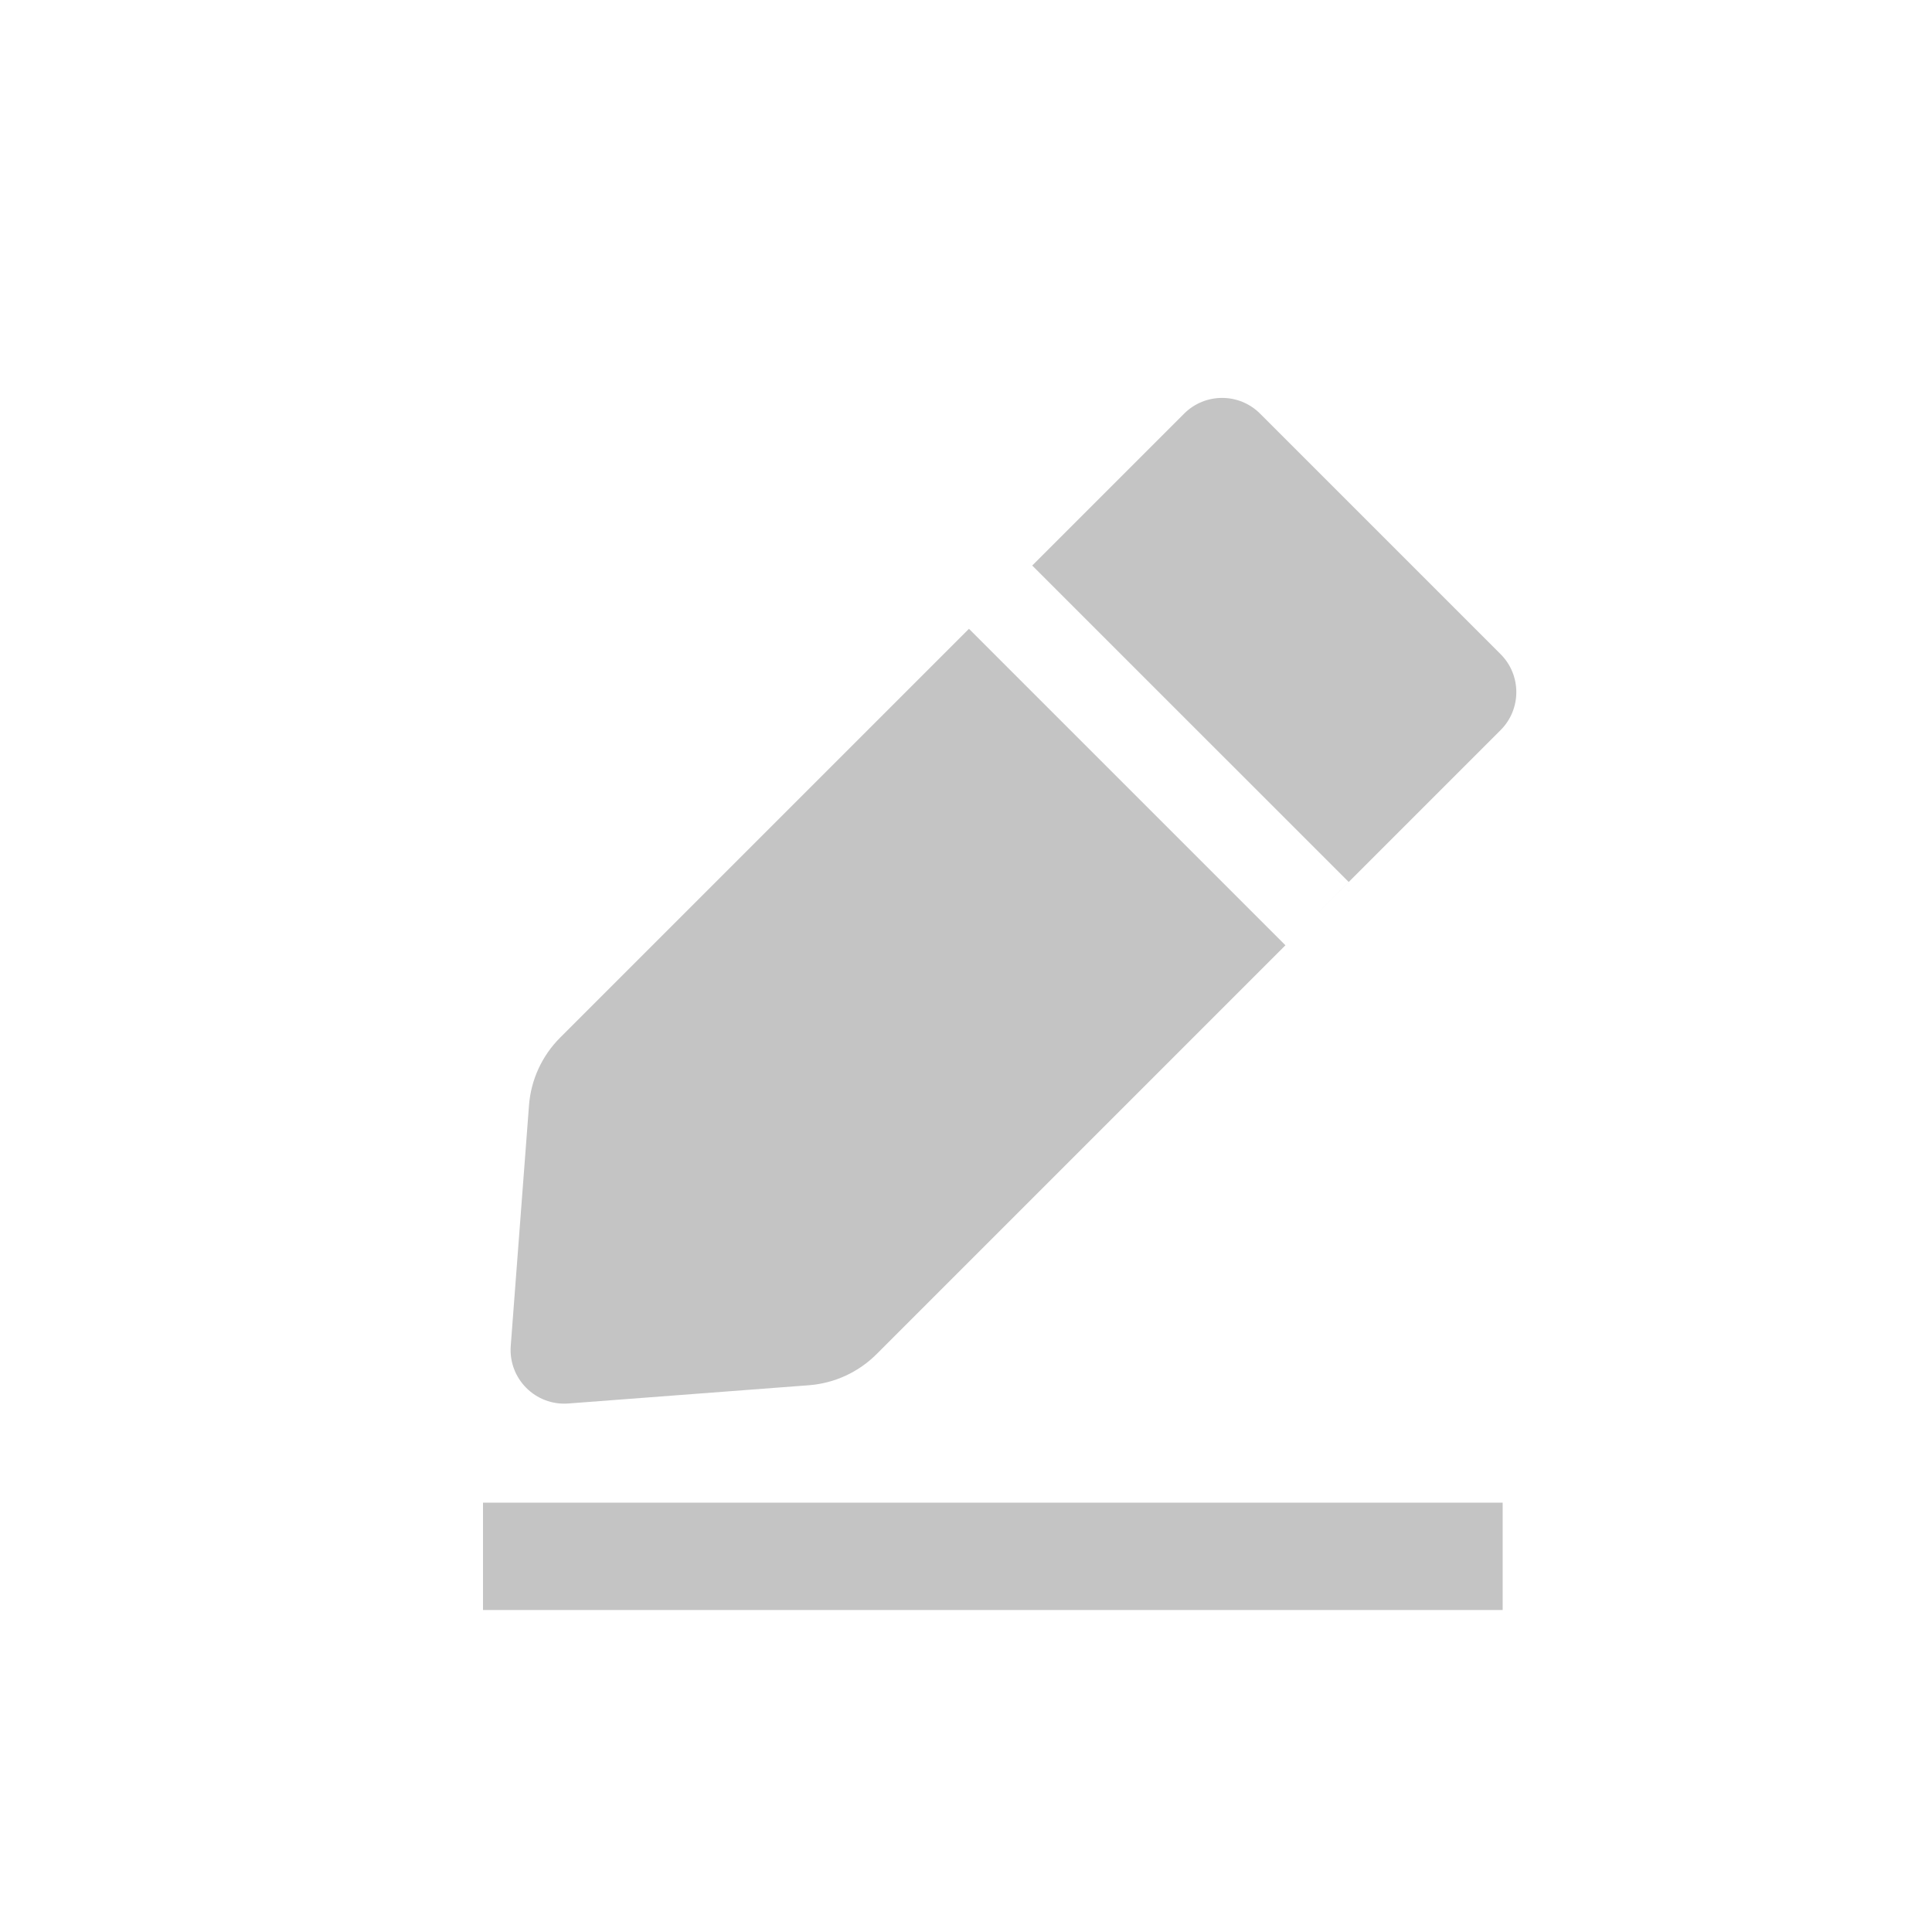
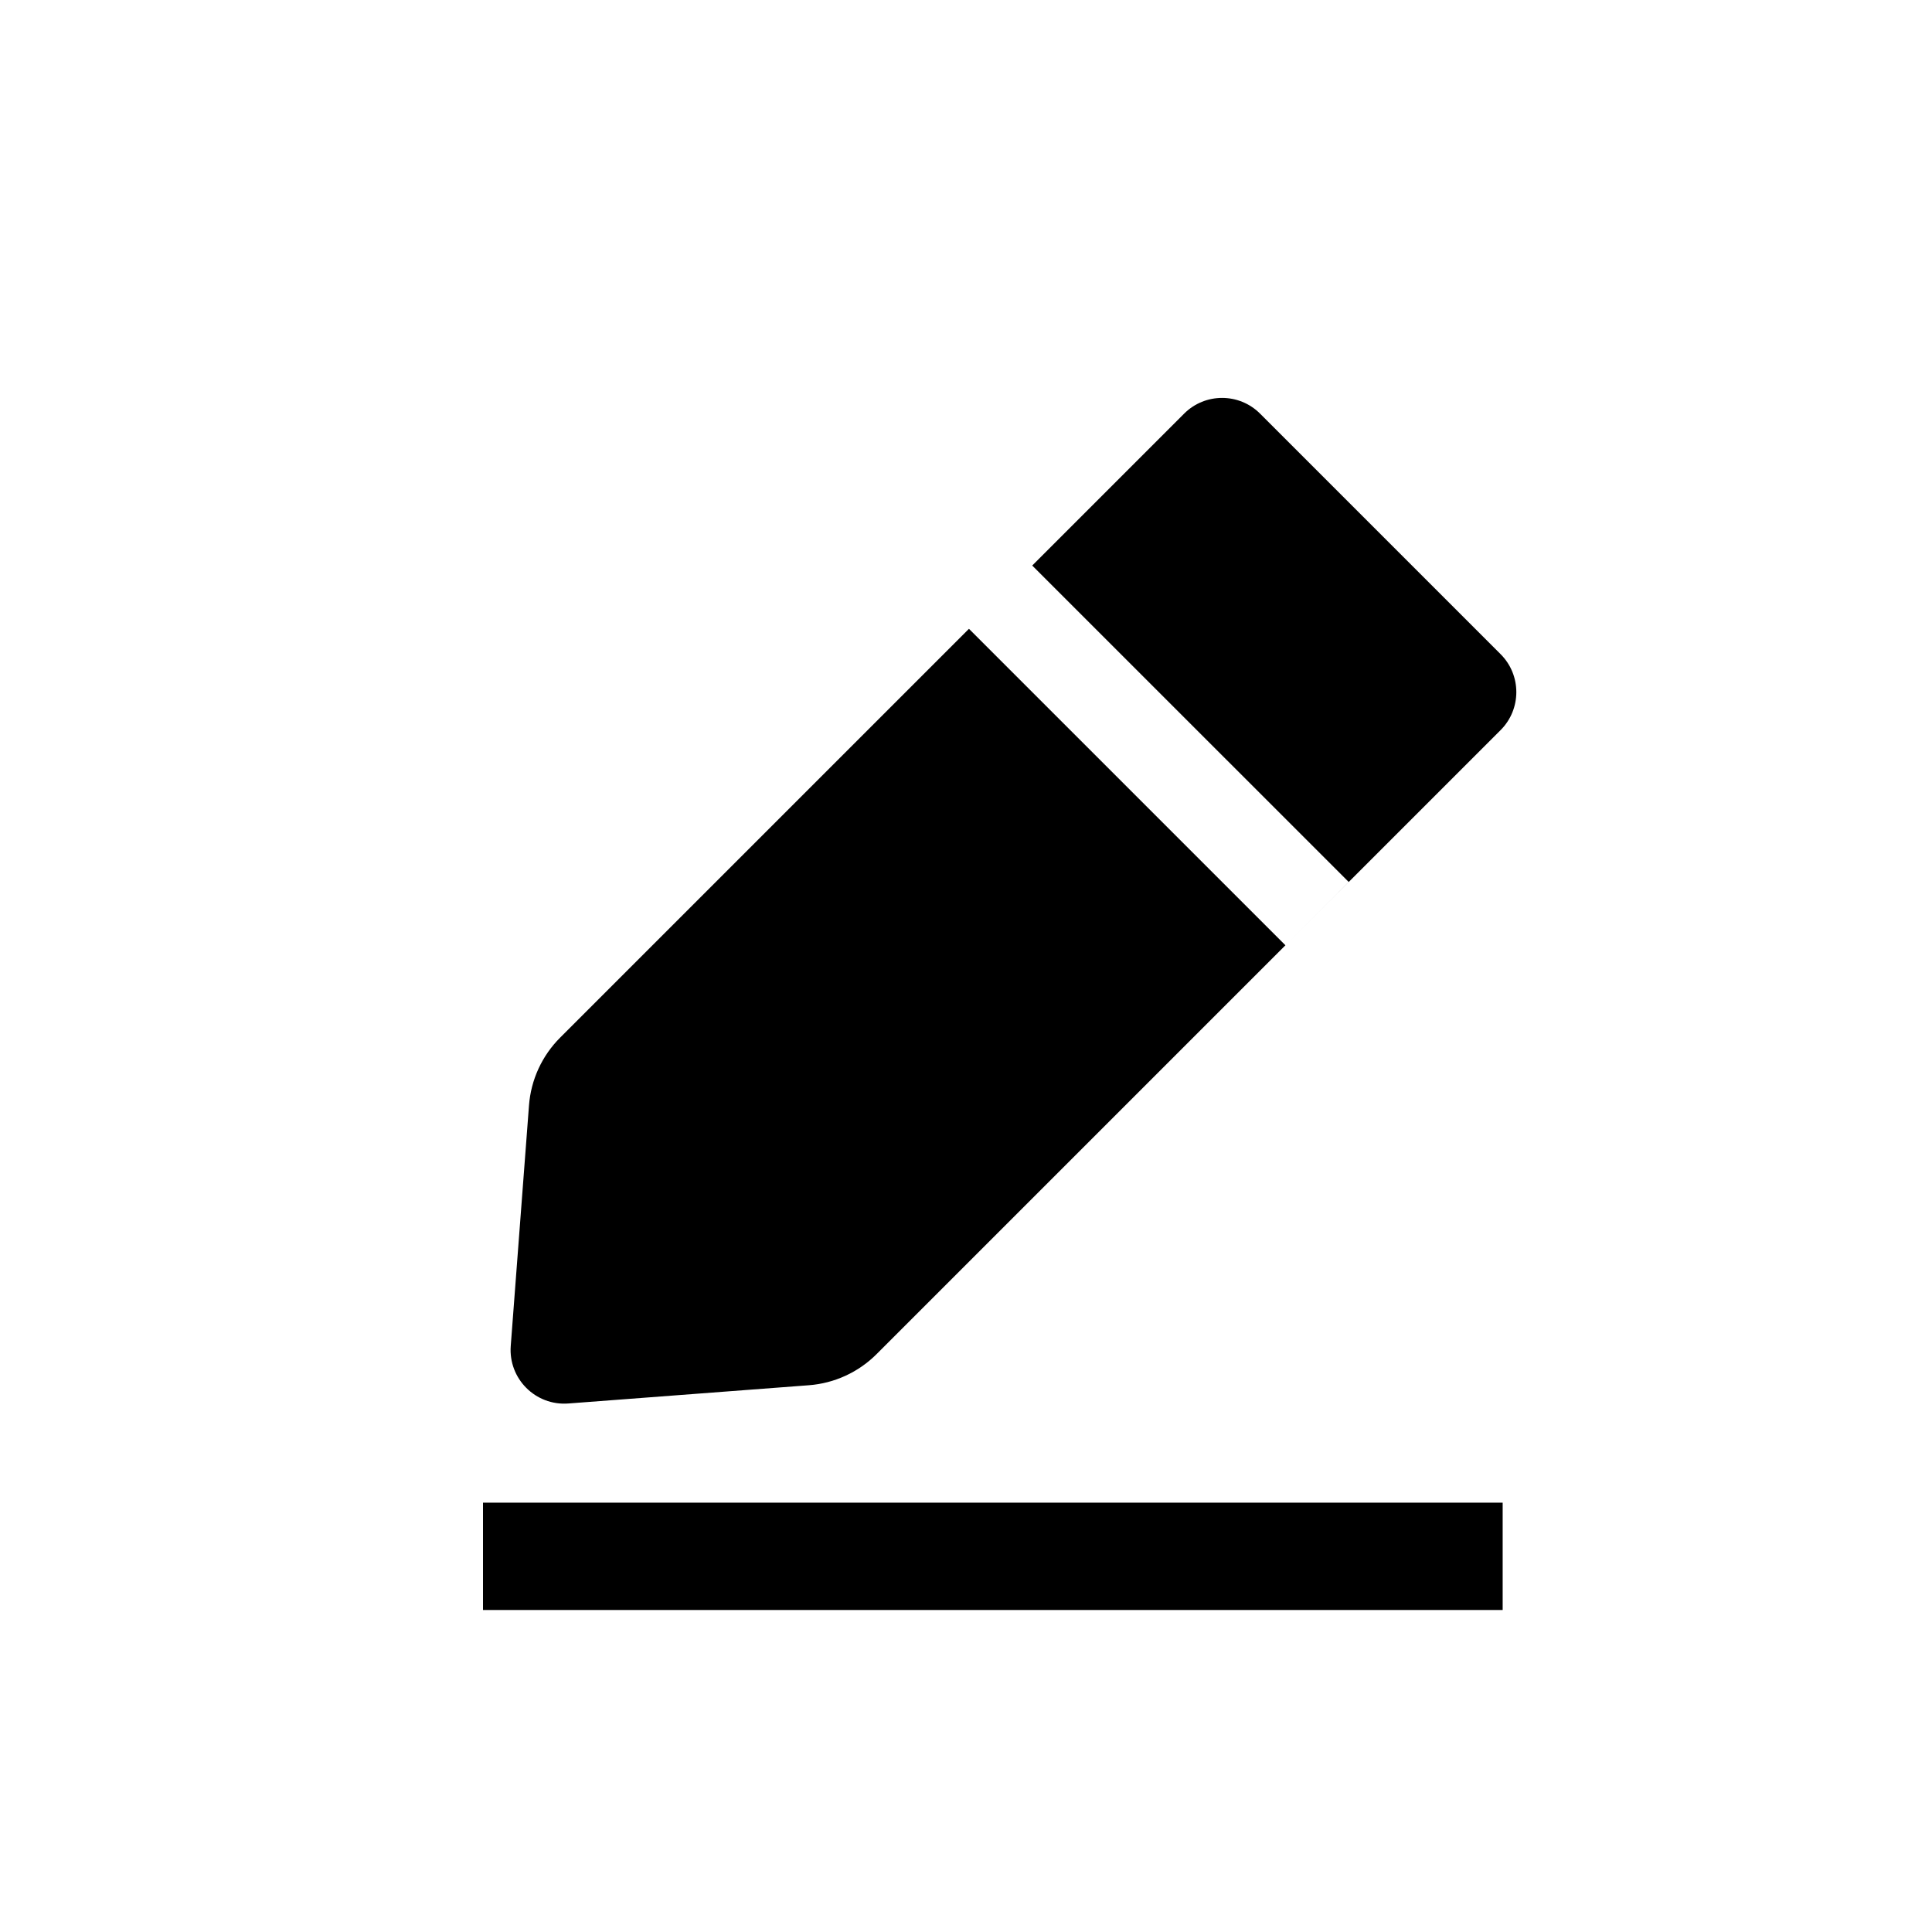
- <svg xmlns="http://www.w3.org/2000/svg" viewBox="0 0 36 36" fill="#C4C4C4">
-   <path fill-rule="evenodd" clip-rule="evenodd" d="M23.479 7.707C23.089 7.317 22.455 7.317 22.065 7.707L19.234 10.538L25.131 16.434L23.952 17.614L18.055 11.717L10.437 19.335C10.099 19.673 9.893 20.121 9.857 20.598L9.517 25.079C9.471 25.69 9.979 26.198 10.59 26.152L15.071 25.812C15.548 25.776 15.996 25.57 16.334 25.232L27.962 13.604C28.352 13.213 28.352 12.58 27.962 12.19L23.479 7.707Z" fill="#C4C4C4" />
-   <rect x="9" y="28" width="19" height="2" fill="#C4C4C4" />
+ <svg xmlns="http://www.w3.org/2000/svg" viewBox="0 0 36 36" fill="currentColor">
+   <path fill-rule="evenodd" clip-rule="evenodd" d="M23.479 7.707C23.089 7.317 22.455 7.317 22.065 7.707L19.234 10.538L25.131 16.434L23.952 17.614L18.055 11.717L10.437 19.335C10.099 19.673 9.893 20.121 9.857 20.598L9.517 25.079C9.471 25.69 9.979 26.198 10.59 26.152L15.071 25.812C15.548 25.776 15.996 25.57 16.334 25.232L27.962 13.604C28.352 13.213 28.352 12.58 27.962 12.19L23.479 7.707Z" fill="currentColor" />
+   <rect x="9" y="28" width="19" height="2" fill="currentColor" />
</svg>
